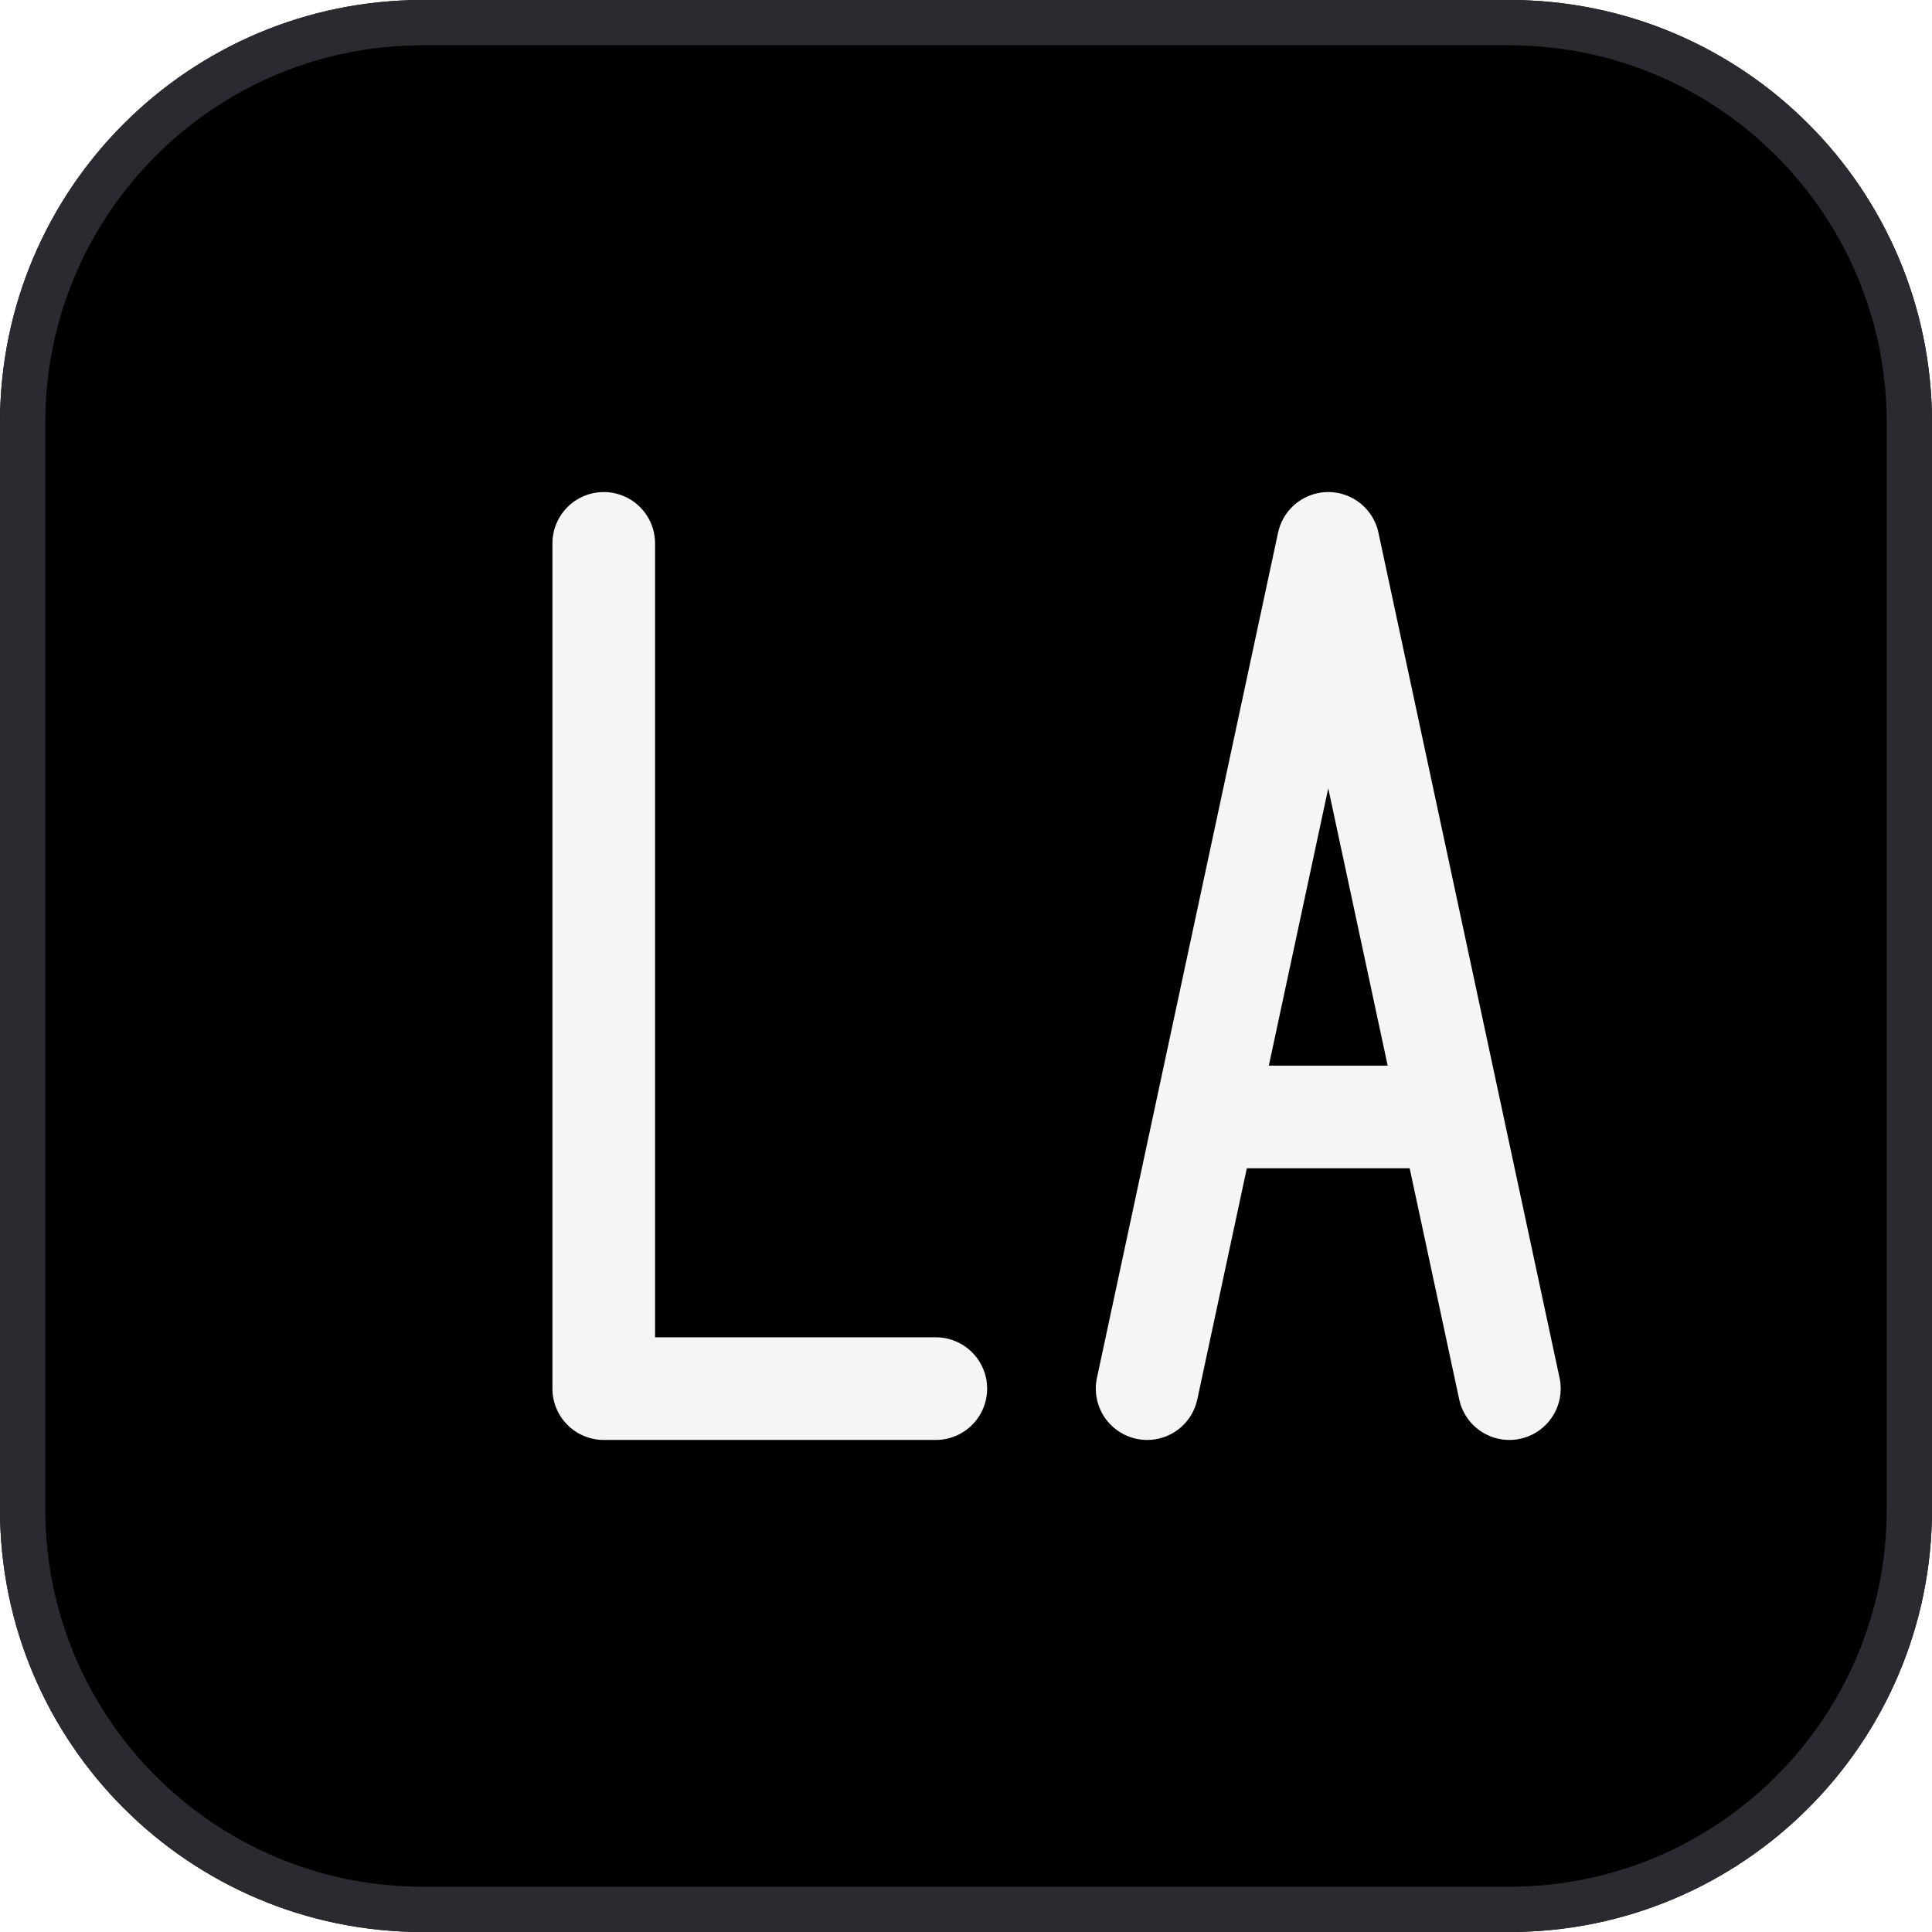
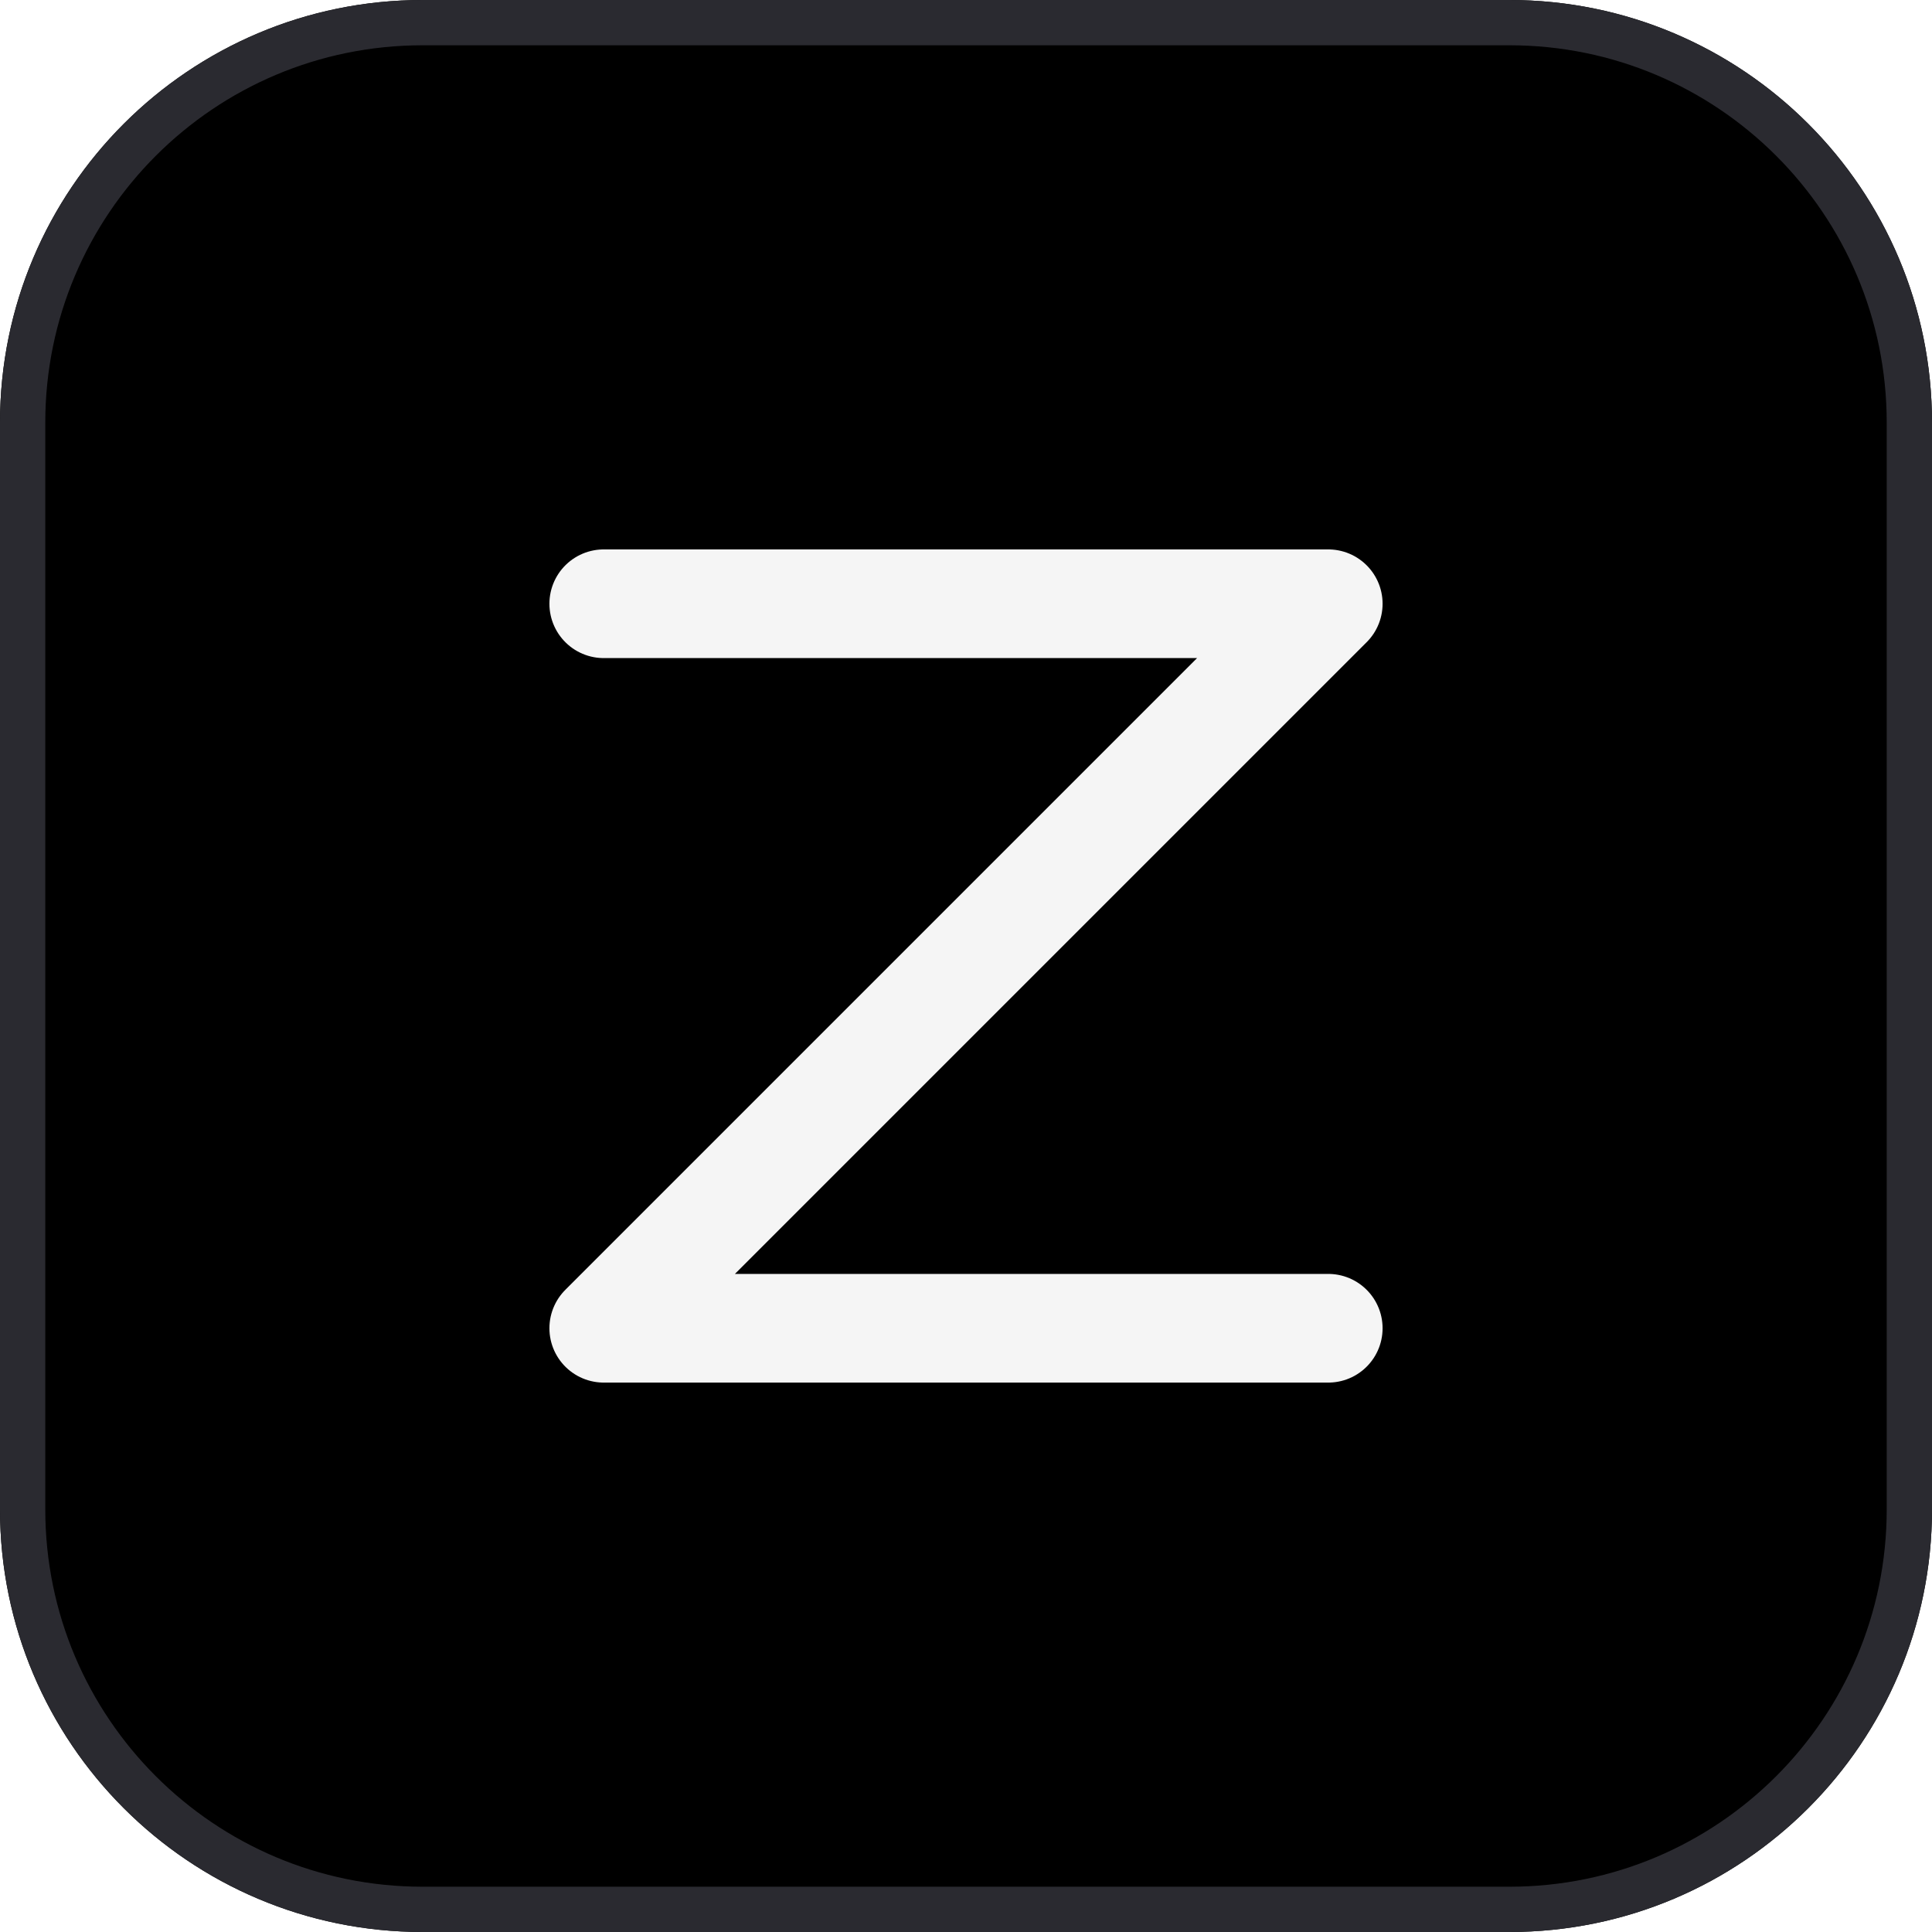
- <svg xmlns="http://www.w3.org/2000/svg" viewBox="0 0 64 64" role="img" aria-label="LA Productions">
+ <svg xmlns="http://www.w3.org/2000/svg" viewBox="0 0 64 64" role="img" aria-label="Zenn Studio">
  <rect width="64" height="64" rx="14" fill="#000000" />
  <rect x="0.75" y="0.75" width="62.5" height="62.5" rx="13.25" fill="none" stroke="#2a2a30" stroke-width="1.5" />
-   <g fill="none" stroke="#f5f5f5" stroke-width="3.4" stroke-linecap="round" stroke-linejoin="round">
-     <path d="M20 18 V46 H31" />
-     <path d="M38 46 L44 18 L50 46" />
-     <path d="M40.2 37 H47.8" />
-   </g>
+   <path d="M20 20 H44 L20 44 H44" fill="none" stroke="#f5f5f5" stroke-width="3.6" stroke-linecap="round" stroke-linejoin="round" />
</svg>
